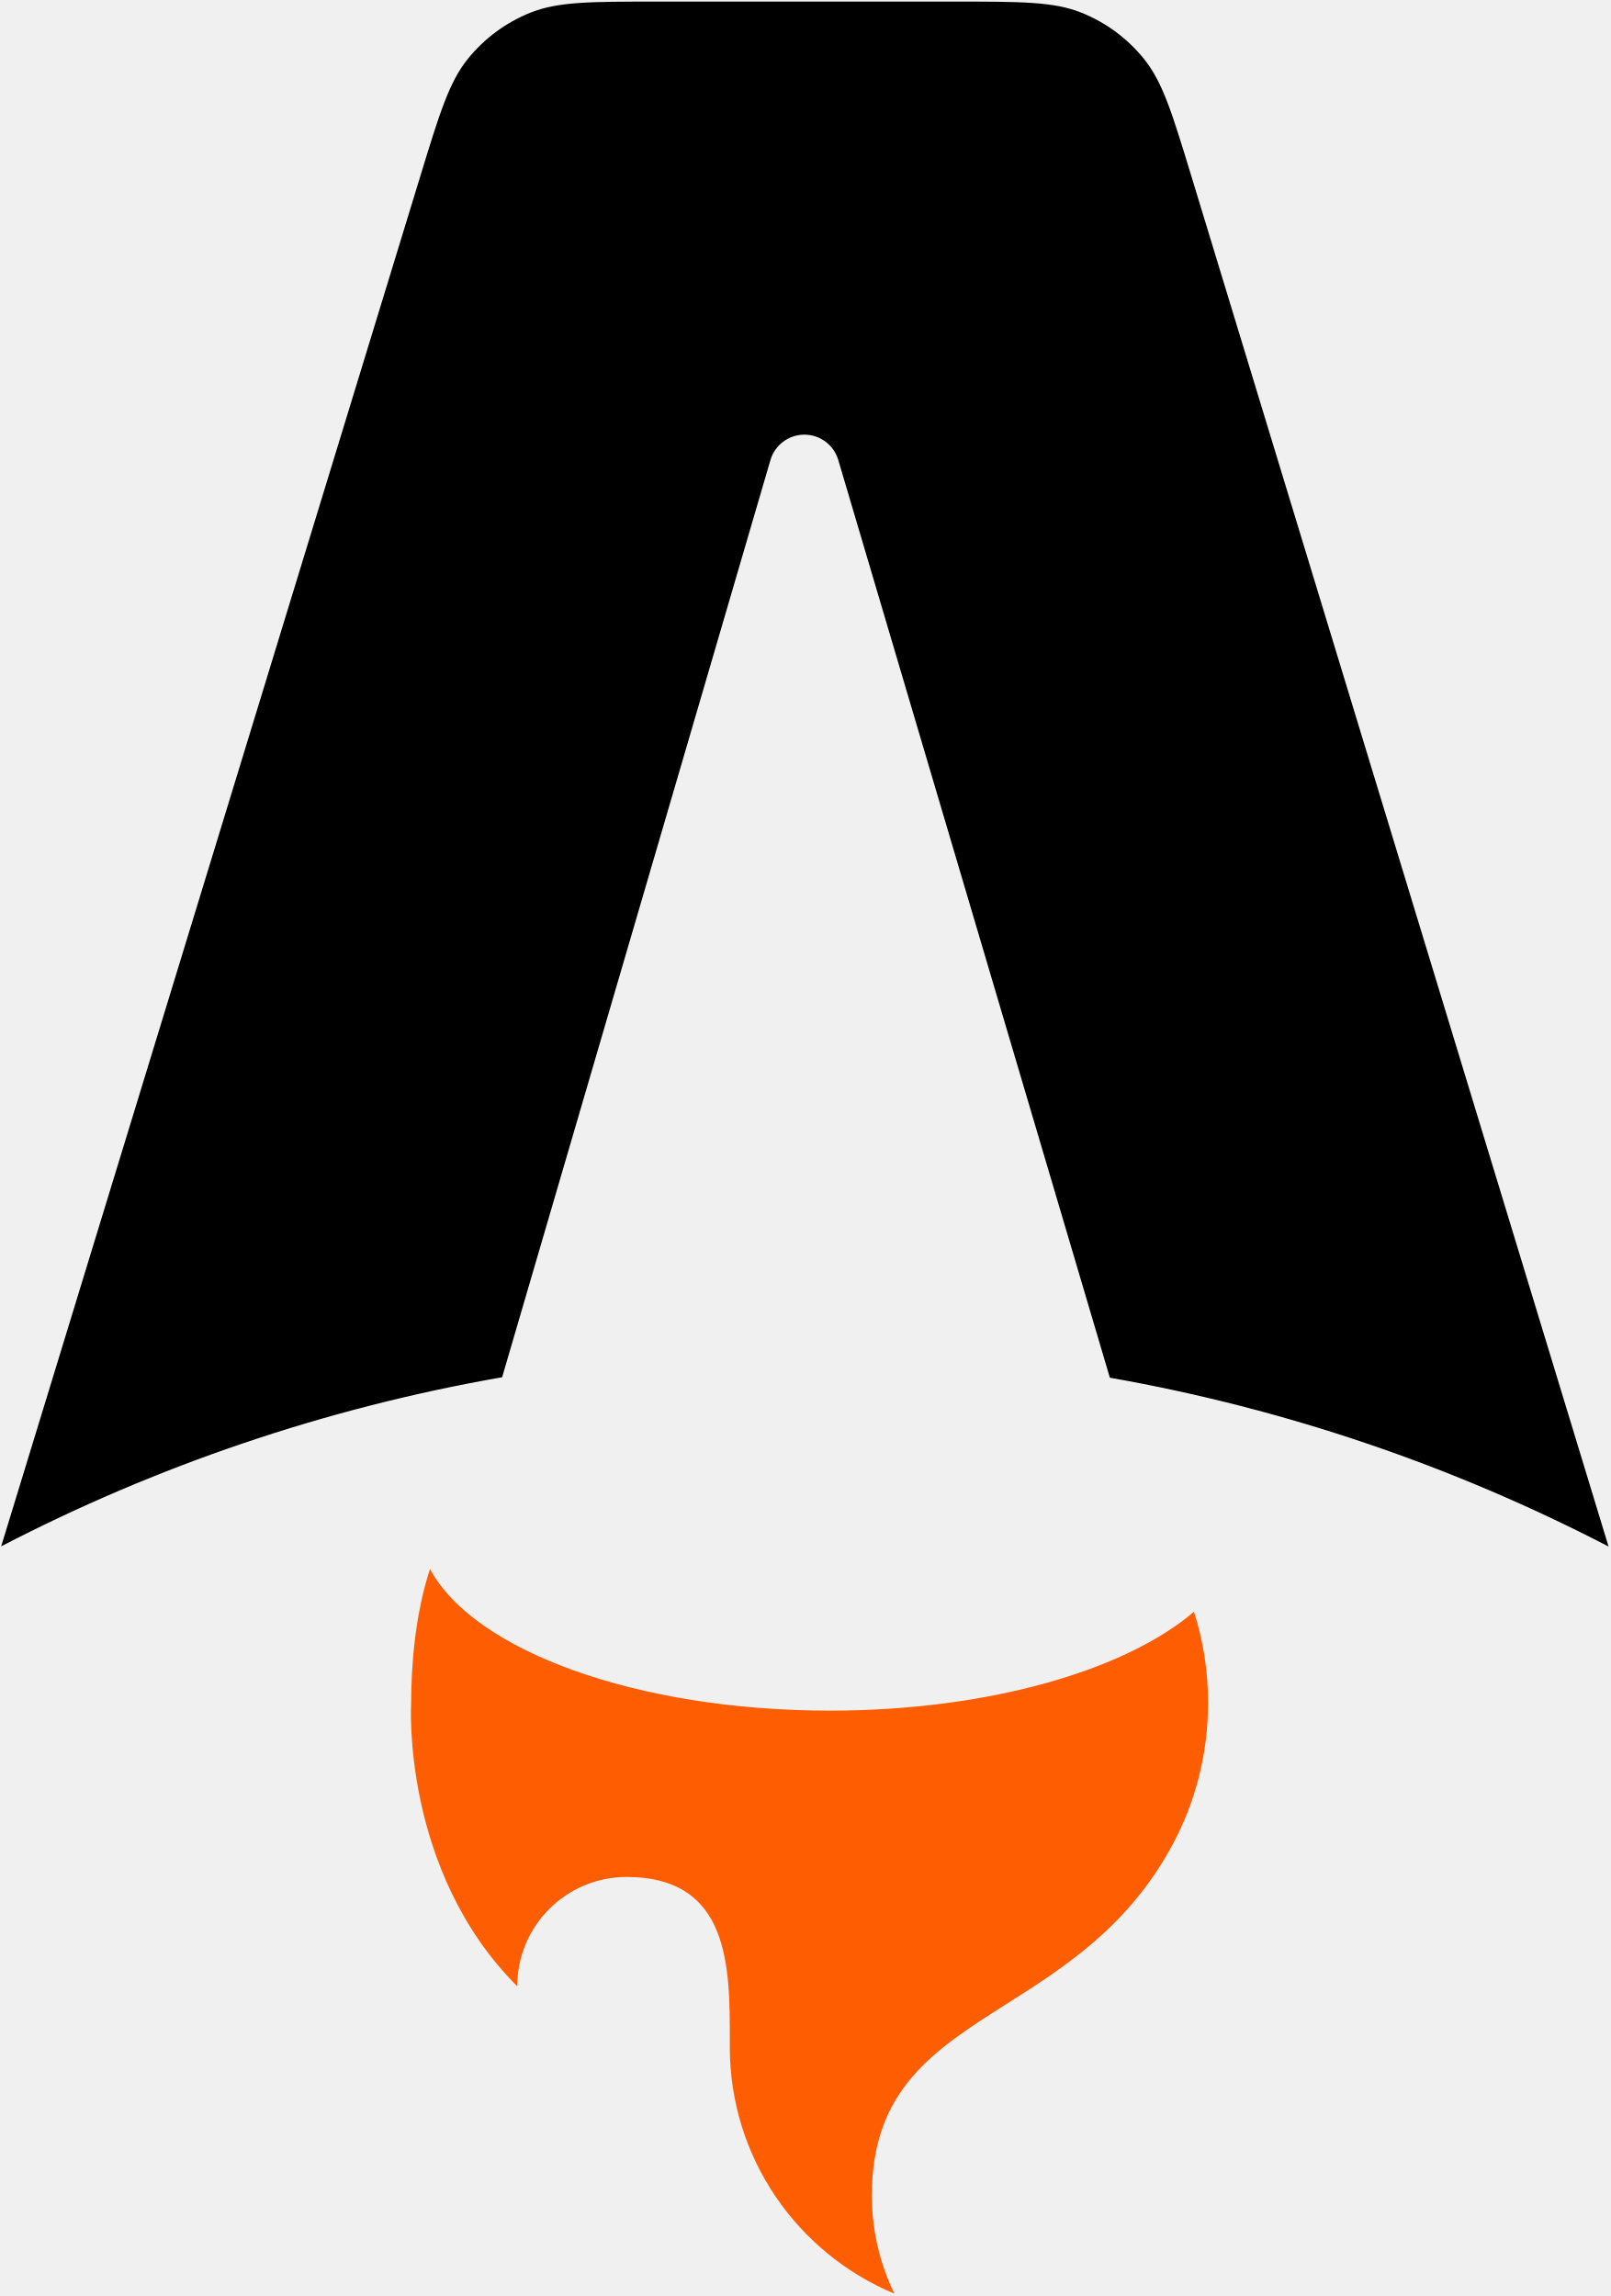
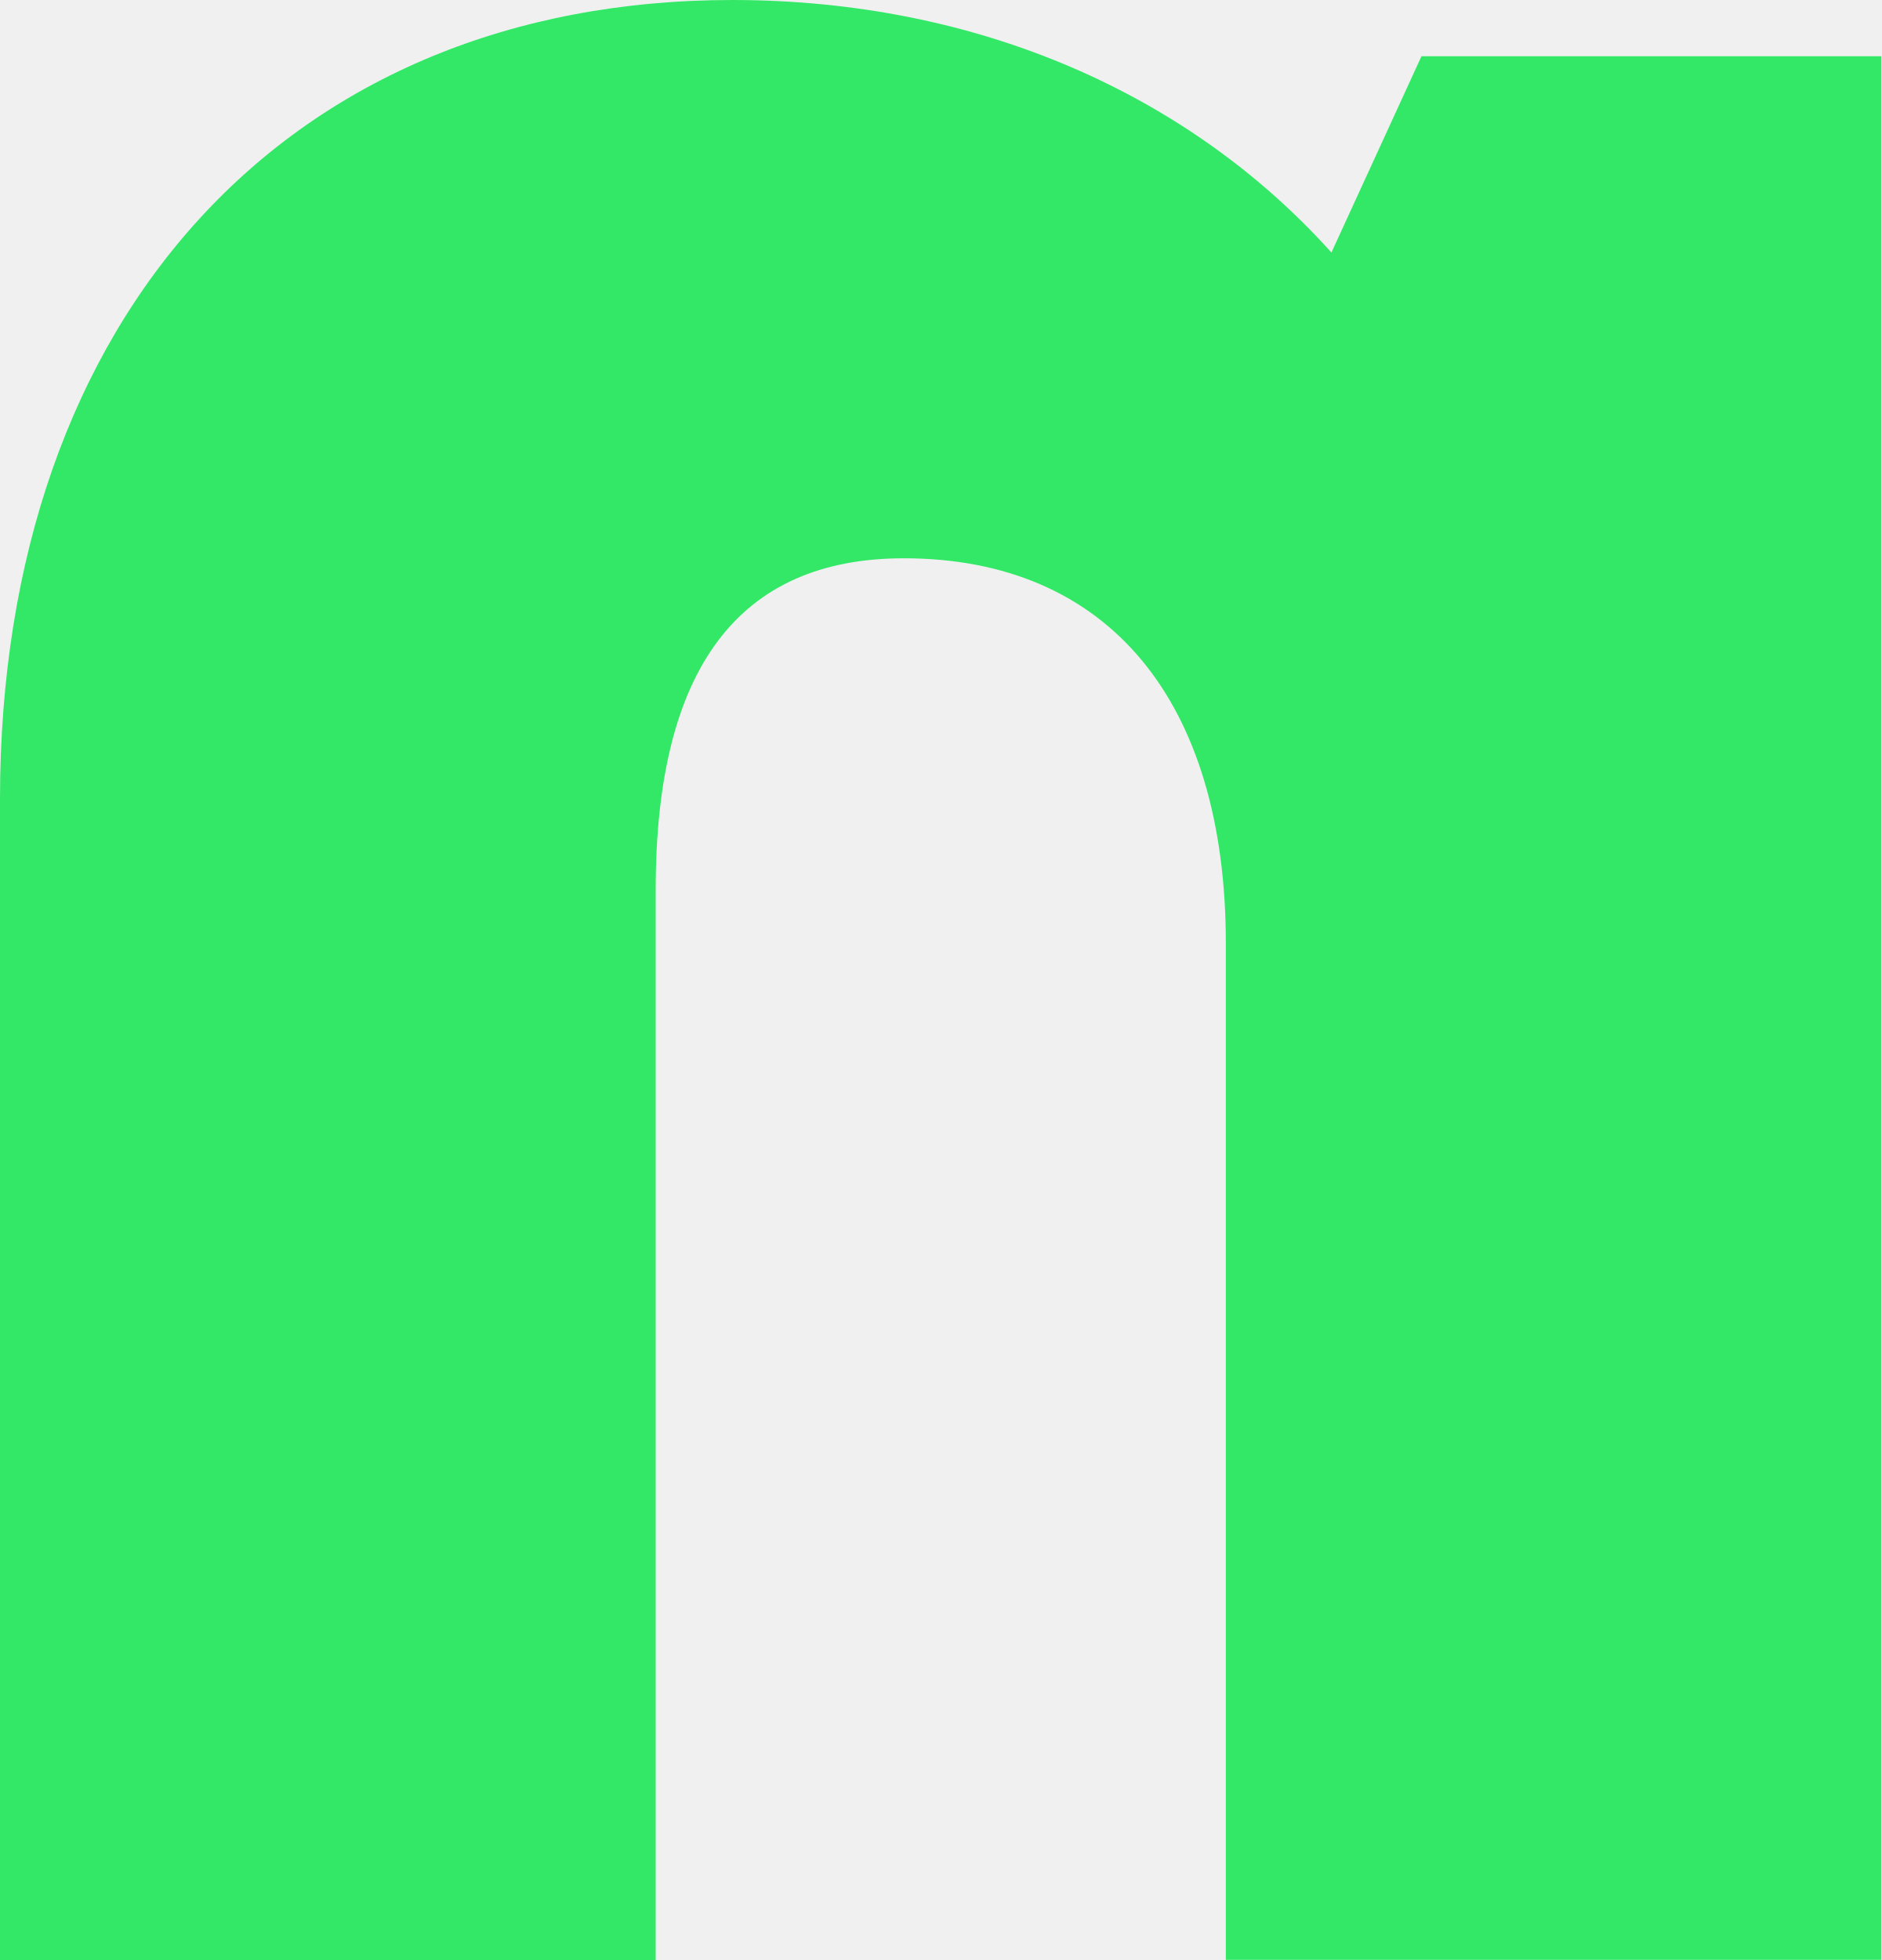
- <svg xmlns="http://www.w3.org/2000/svg" viewBox="0 0 627 894" fill="none">
-   <style>
-     #letter-a {
-       fill: black;
-     }
-     @media (prefers-color-scheme: dark) {
-       #letter-a {
-         fill: white;
+ <svg xmlns="http://www.w3.org/2000/svg" id="Capa_2" data-name="Capa 2" viewBox="0 0 125.79 131.02">
+   <defs>
+     <style>
+       .cls-1 {
+         fill: #34e867;
+         stroke-width: 0px;
      }
-     }
-   </style>
-   <path id="letter-a" fill-rule="evenodd" clip-rule="evenodd" d="M445.433 22.983C452.722 32.032 456.439 44.243 463.873 68.665L626.281 602.176C566.234 571.026 500.957 548.56 432.115 536.439L326.371 179.099C324.641 173.252 319.27 169.241 313.173 169.241C307.06 169.241 301.68 173.273 299.963 179.14L195.5 536.259C126.338 548.325 60.763 570.832 0.459 602.095L163.664 68.541C171.121 44.162 174.85 31.972 182.14 22.939C188.575 14.965 196.946 8.772 206.454 4.95C217.224 0.622 229.971 0.622 255.466 0.622H372.034C397.562 0.622 410.326 0.622 421.106 4.96C430.622 8.789 438.998 14.995 445.433 22.983Z" />
-   <path fill-rule="evenodd" clip-rule="evenodd" d="M464.867 627.566C438.094 650.46 384.655 666.073 323.101 666.073C247.551 666.073 184.229 642.553 167.426 610.921C161.419 629.05 160.072 649.798 160.072 663.052C160.072 663.052 156.114 728.134 201.38 773.401C201.38 749.896 220.435 730.842 243.939 730.842C284.226 730.842 284.181 765.99 284.144 794.506C284.143 795.36 284.142 796.209 284.142 797.051C284.142 840.333 310.595 877.436 348.215 893.075C342.596 881.518 339.444 868.54 339.444 854.825C339.444 813.545 363.679 798.175 391.845 780.311C414.255 766.098 439.155 750.307 456.315 718.629C465.268 702.101 470.352 683.17 470.352 663.052C470.352 650.68 468.43 638.757 464.867 627.566Z" fill="#FF5D01" />
+     </style>
+   </defs>
+   <path class="cls-1" d="M48.96,0c16.46,0,30.58,6.33,40.06,16.88l6.02-13.12h30.75v127.25h-43.83V63.06c0-16.2-7.86-25.74-21.53-25.74-11.03,0-16.59,7.35-16.59,22.16v71.54H0V53.42C0,21,19.41,0,48.96,0Z" />
</svg>
